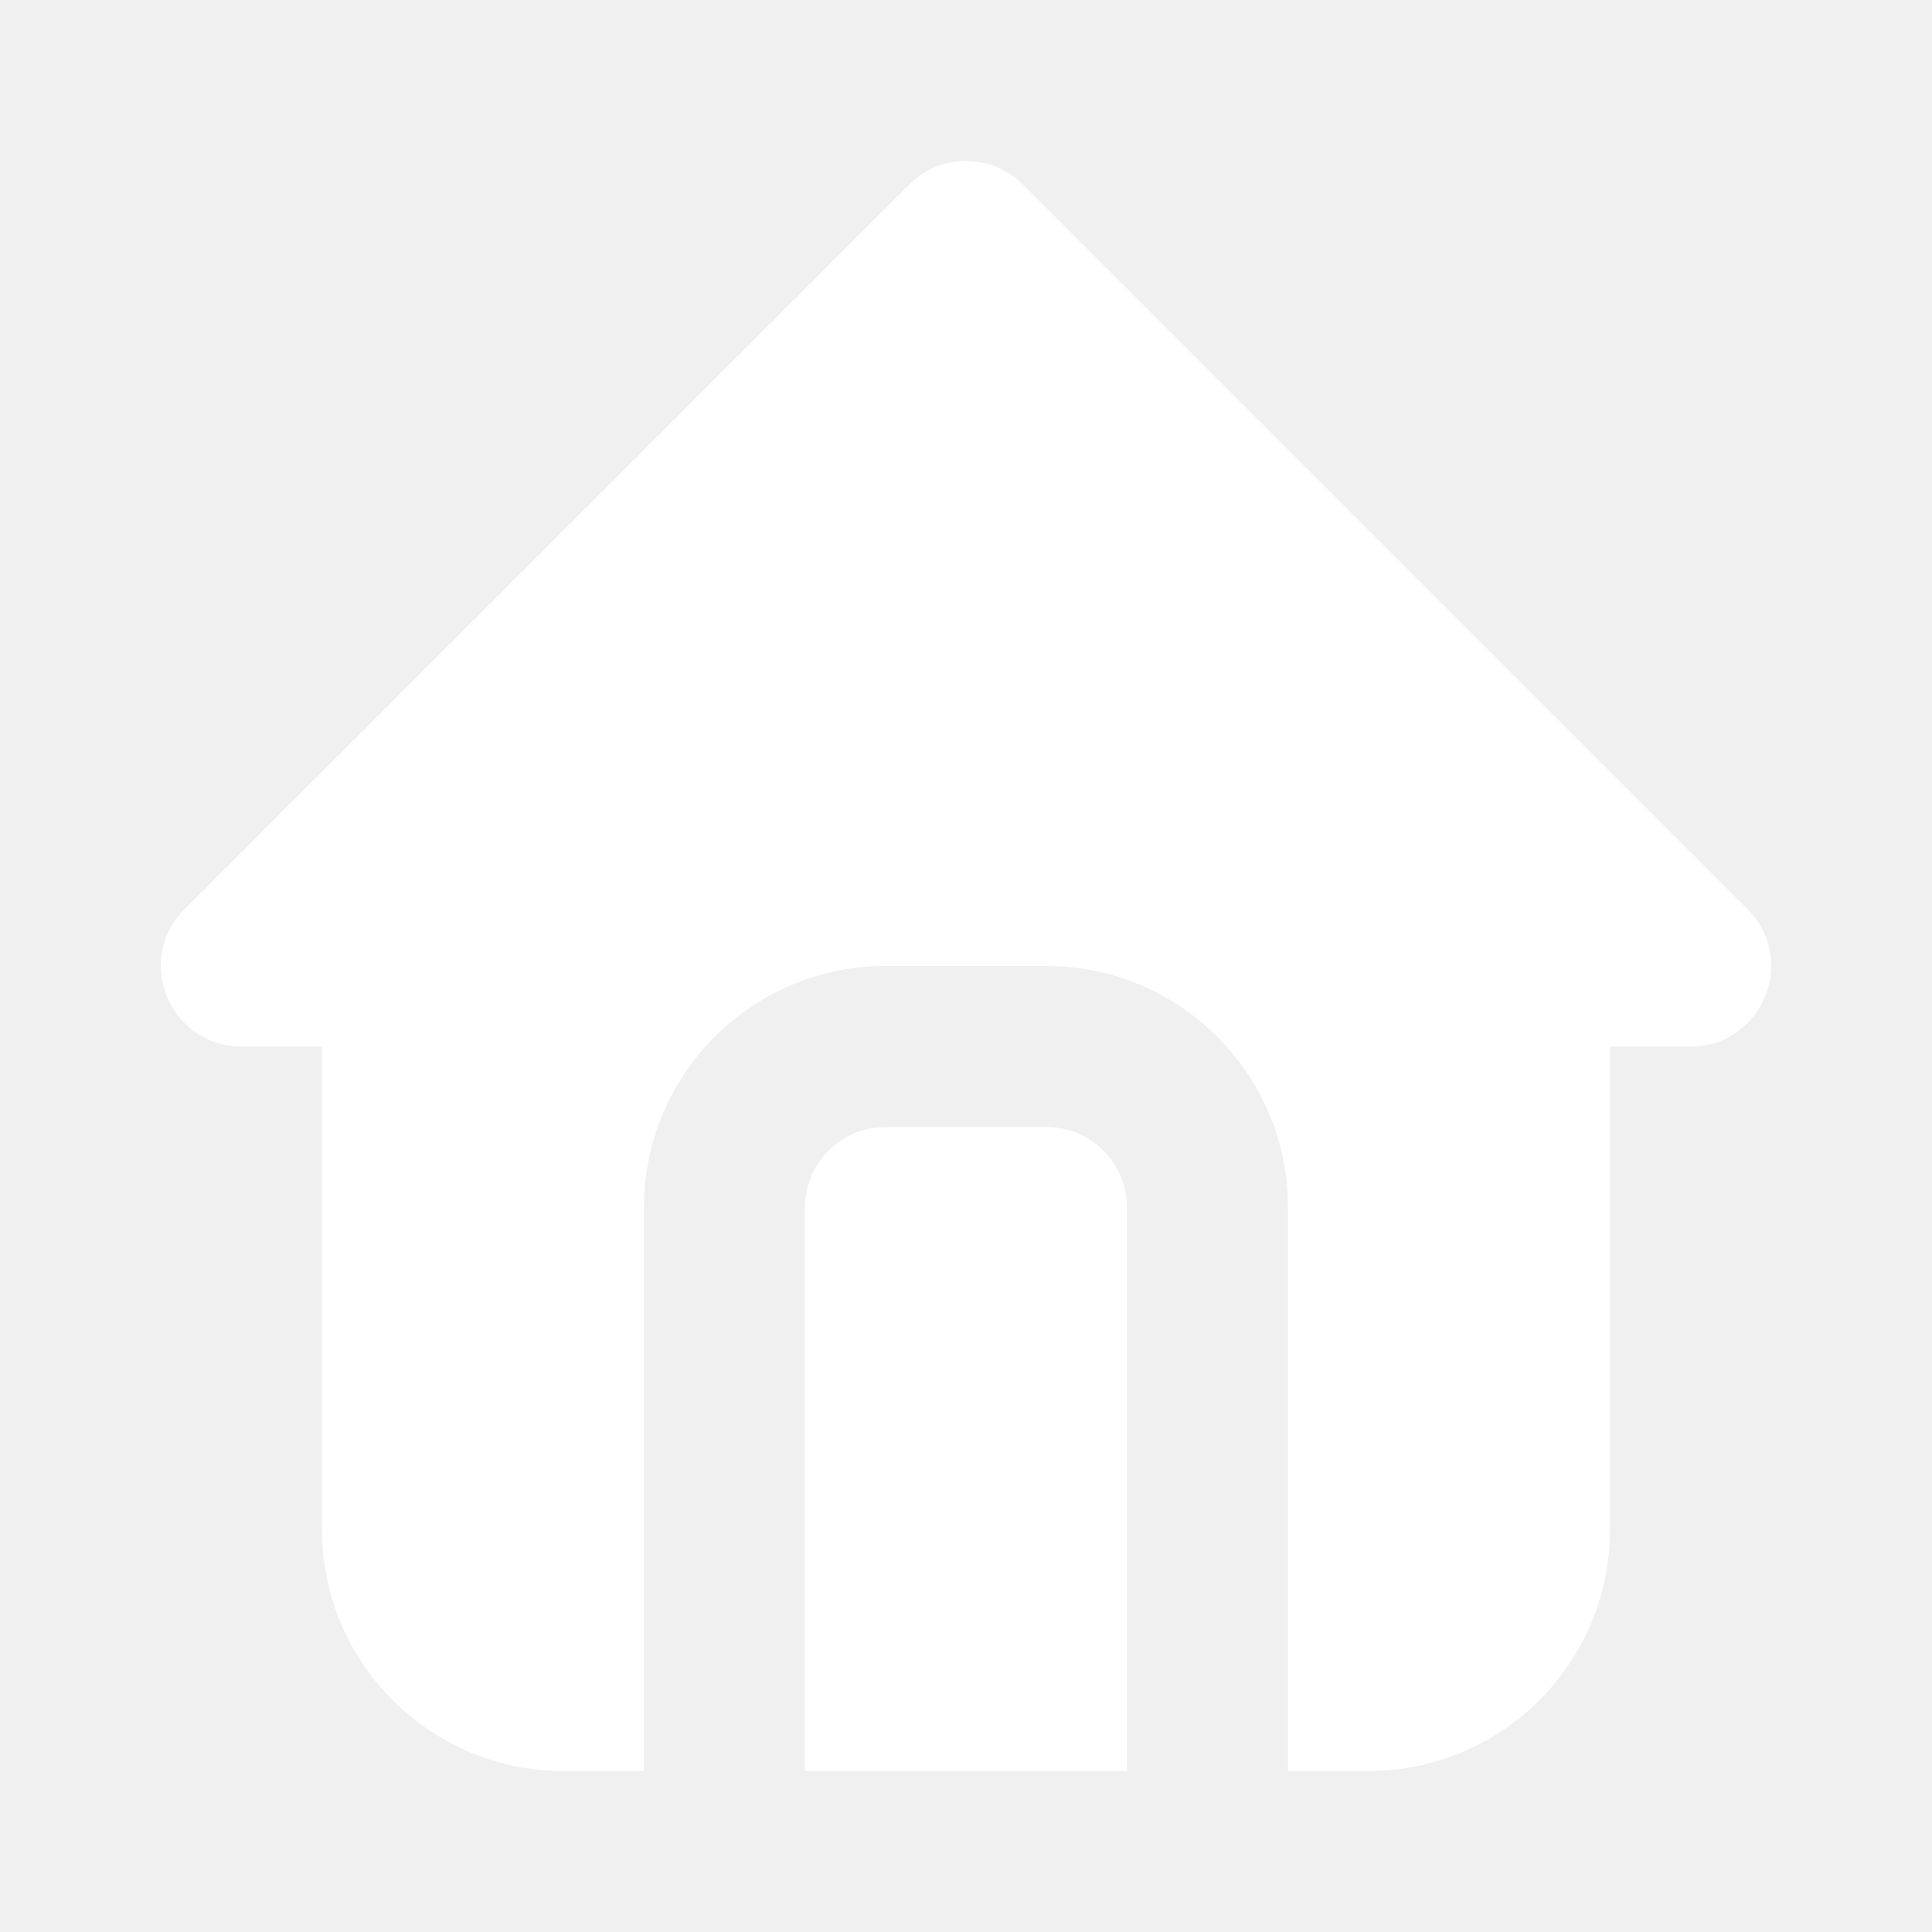
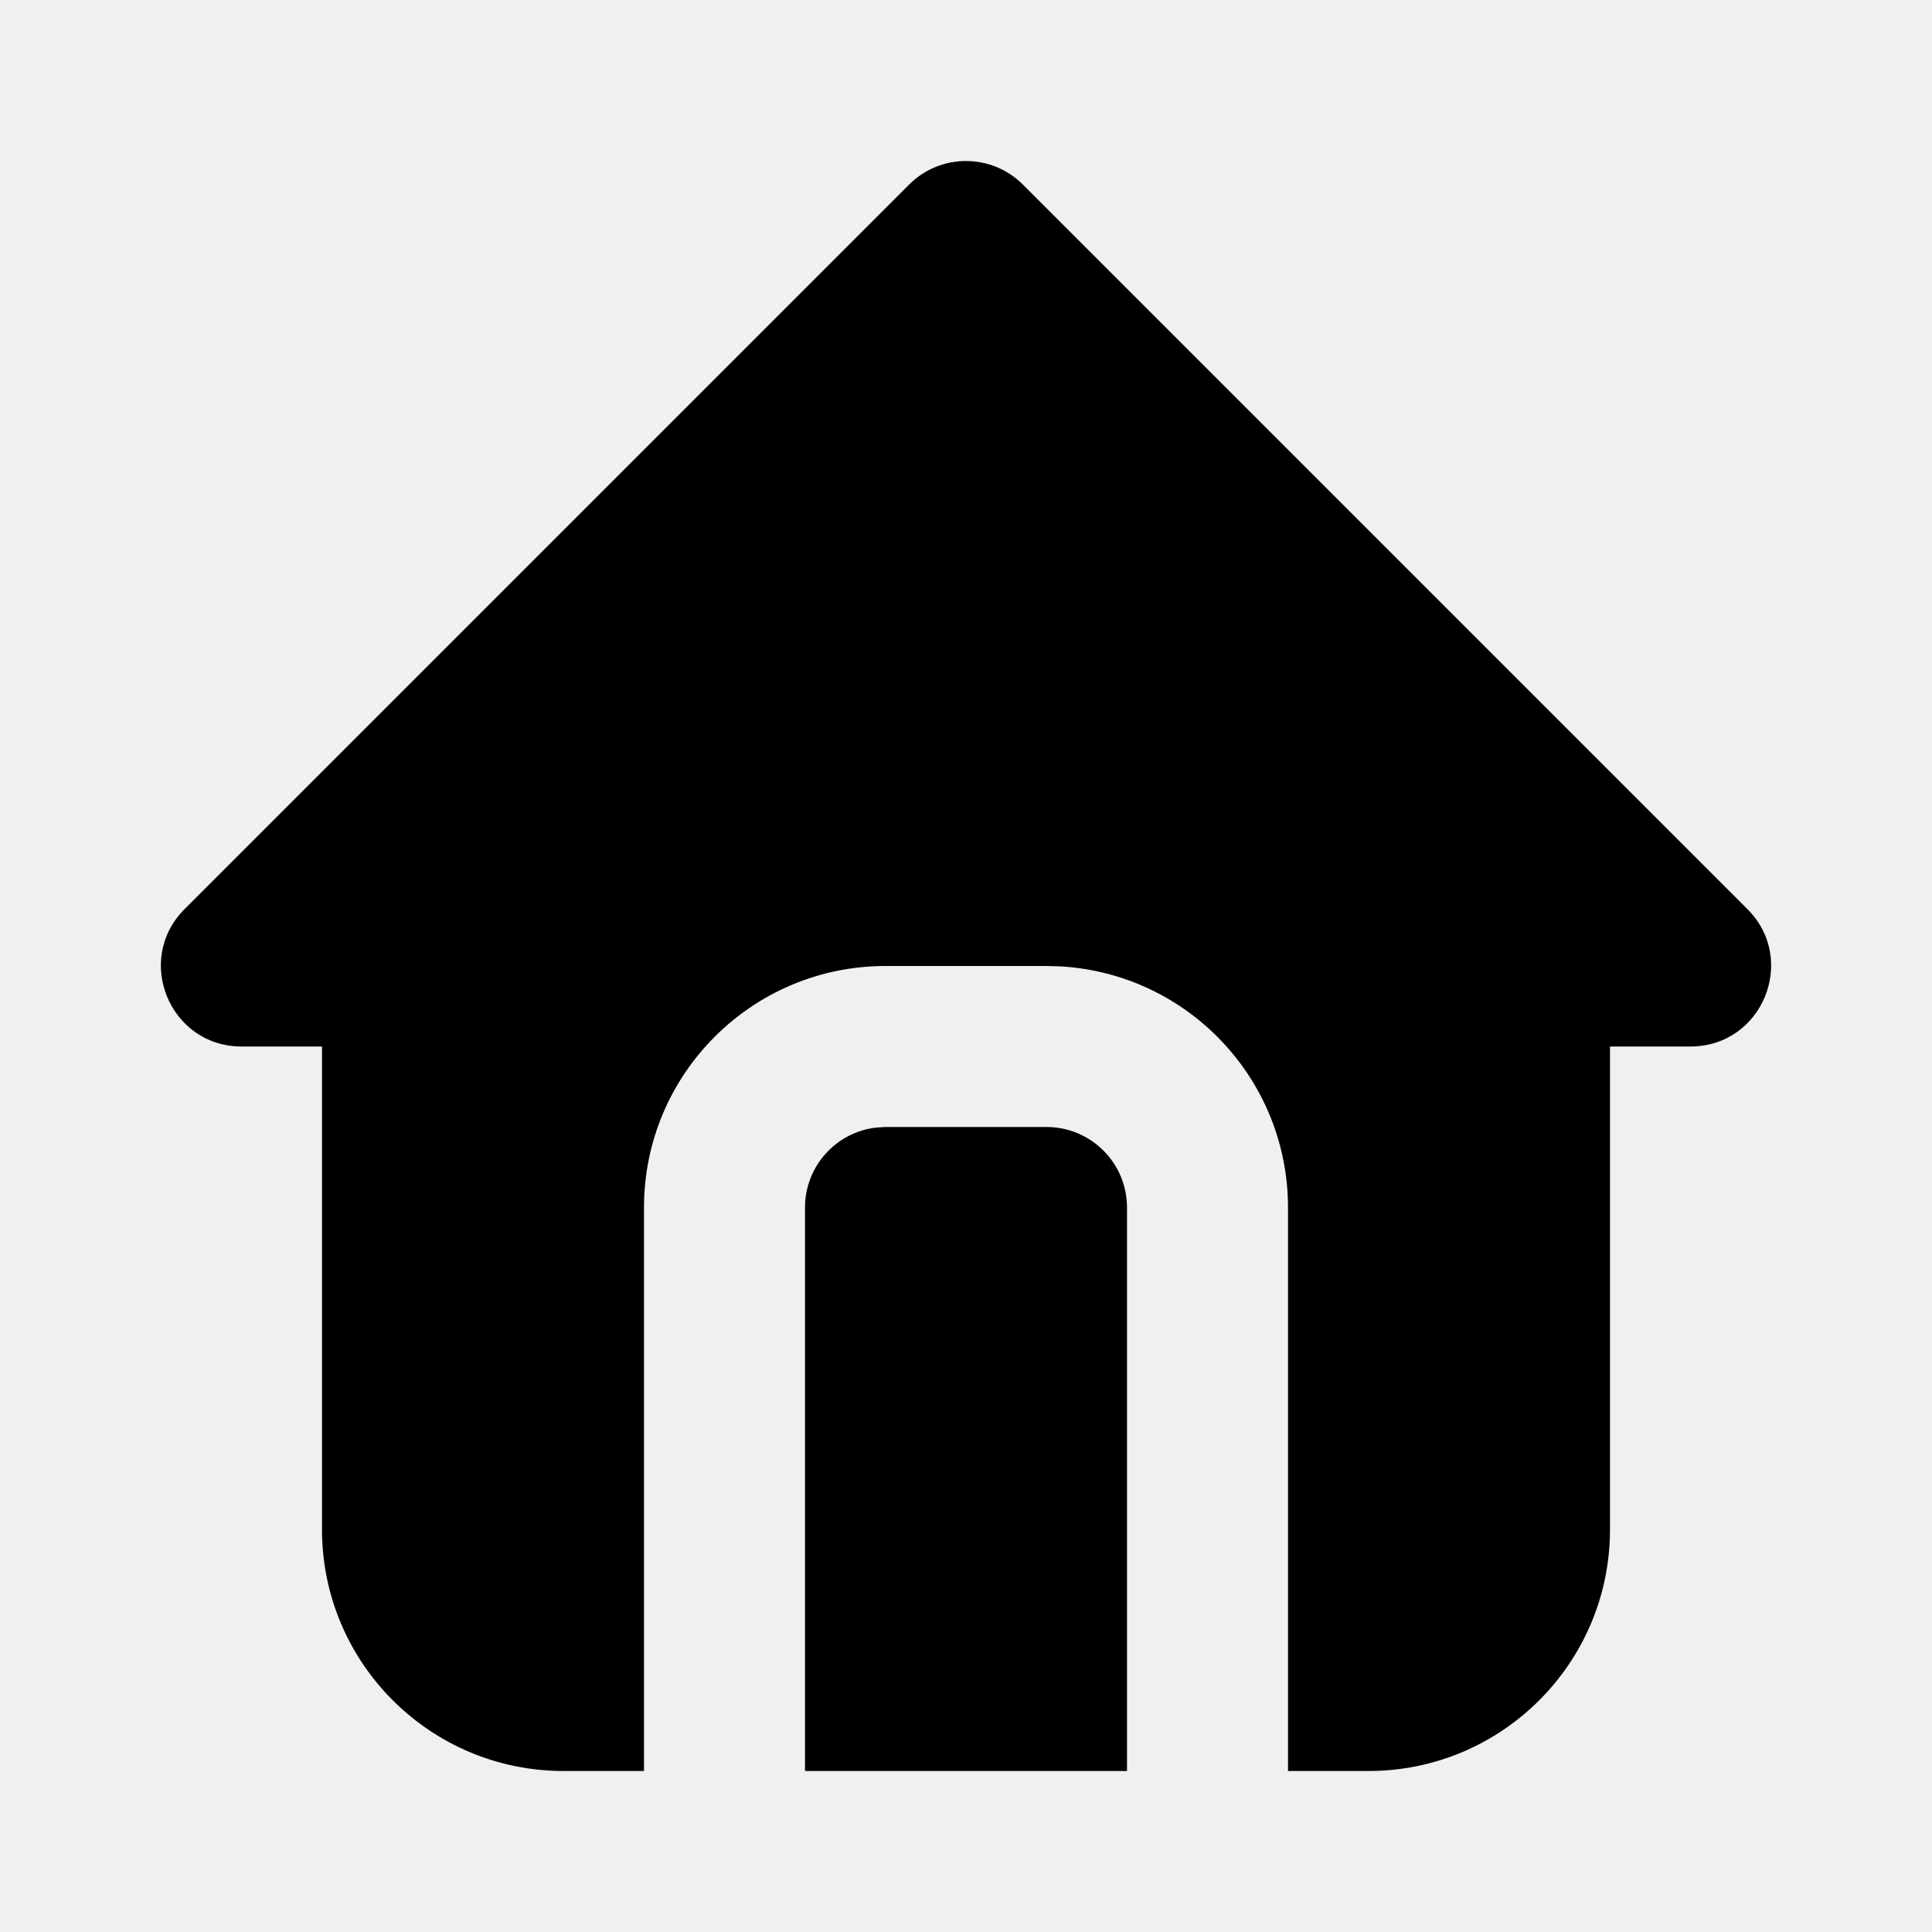
- <svg xmlns="http://www.w3.org/2000/svg" width="24" height="24" viewBox="0 0 24 24" fill="#fff" class="icon icon-tabler icons-tabler-filled icon-tabler-home">
+ <svg xmlns="http://www.w3.org/2000/svg" width="24" height="24" viewBox="0 0 24 24" fill="#000" class="icon icon-tabler icons-tabler-filled icon-tabler-home">
  <path stroke="none" d="M0 0h24v24H0z" fill="none" />
  <path d="M12.707 2.293l9 9c.63 .63 .184 1.707 -.707 1.707h-1v6a3 3 0 0 1 -3 3h-1v-7a3 3 0 0 0 -2.824 -2.995l-.176 -.005h-2a3 3 0 0 0 -3 3v7h-1a3 3 0 0 1 -3 -3v-6h-1c-.89 0 -1.337 -1.077 -.707 -1.707l9 -9a1 1 0 0 1 1.414 0m.293 11.707a1 1 0 0 1 1 1v7h-4v-7a1 1 0 0 1 .883 -.993l.117 -.007z" />
</svg>
